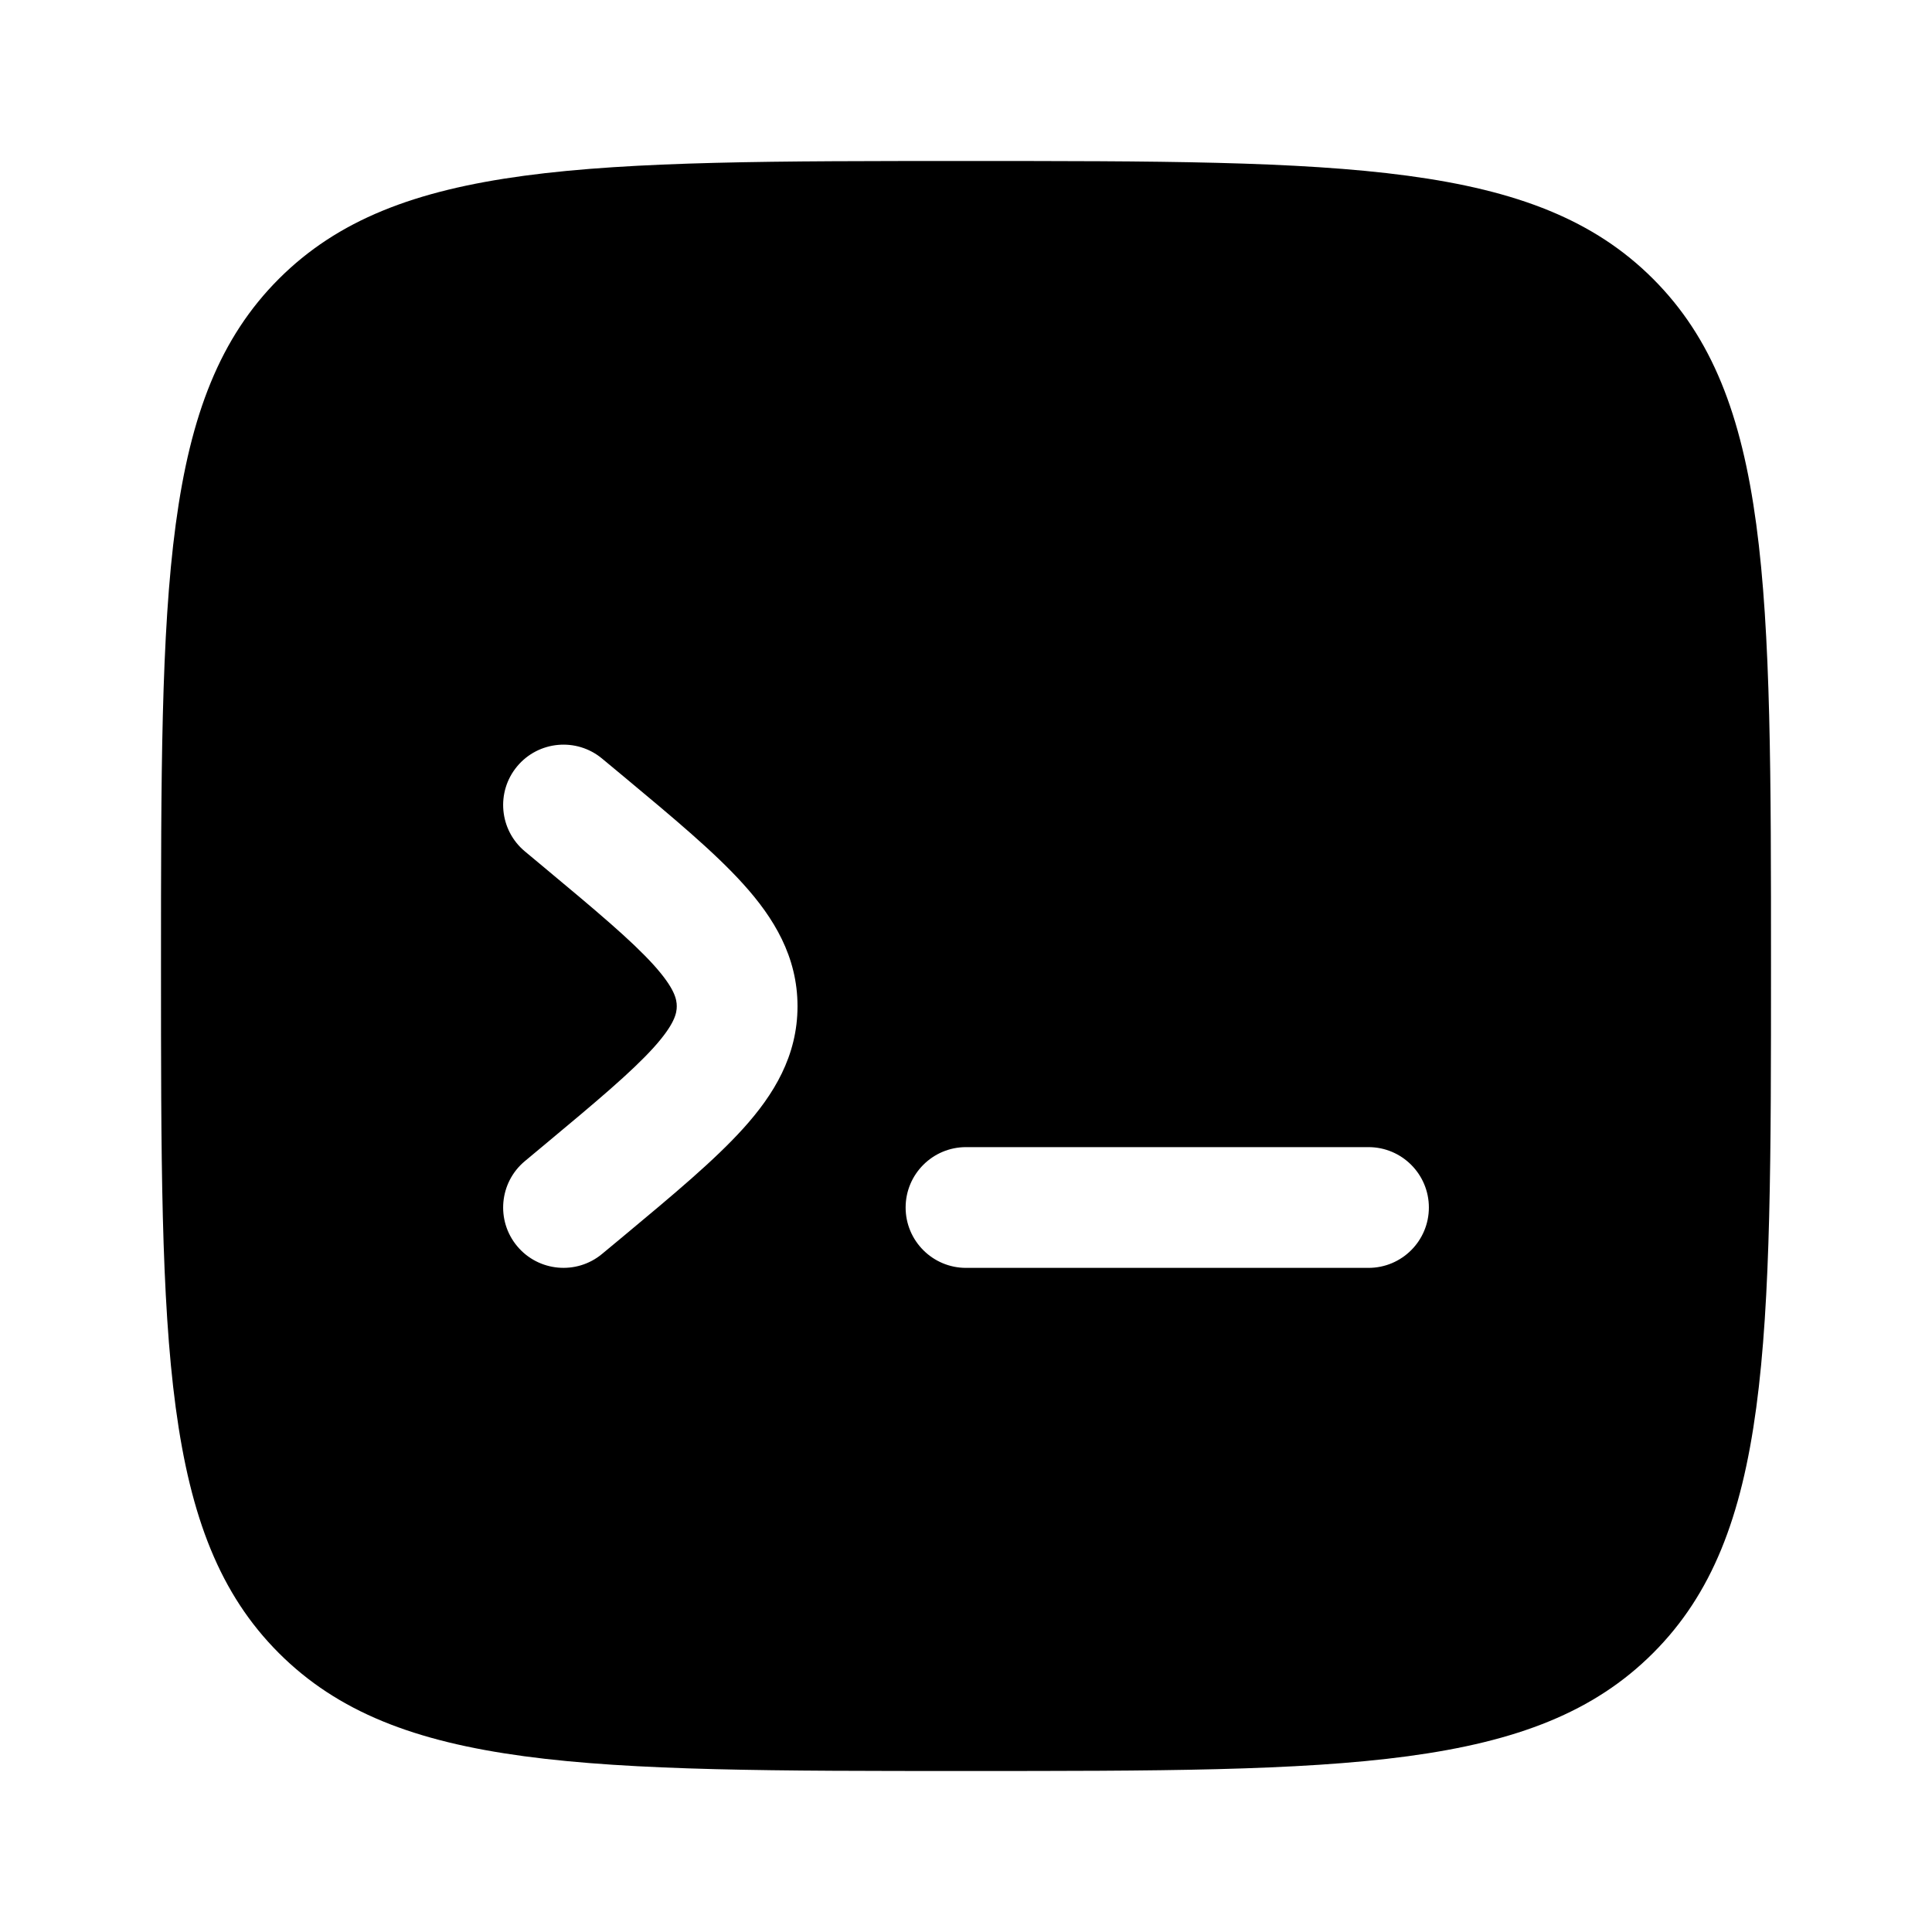
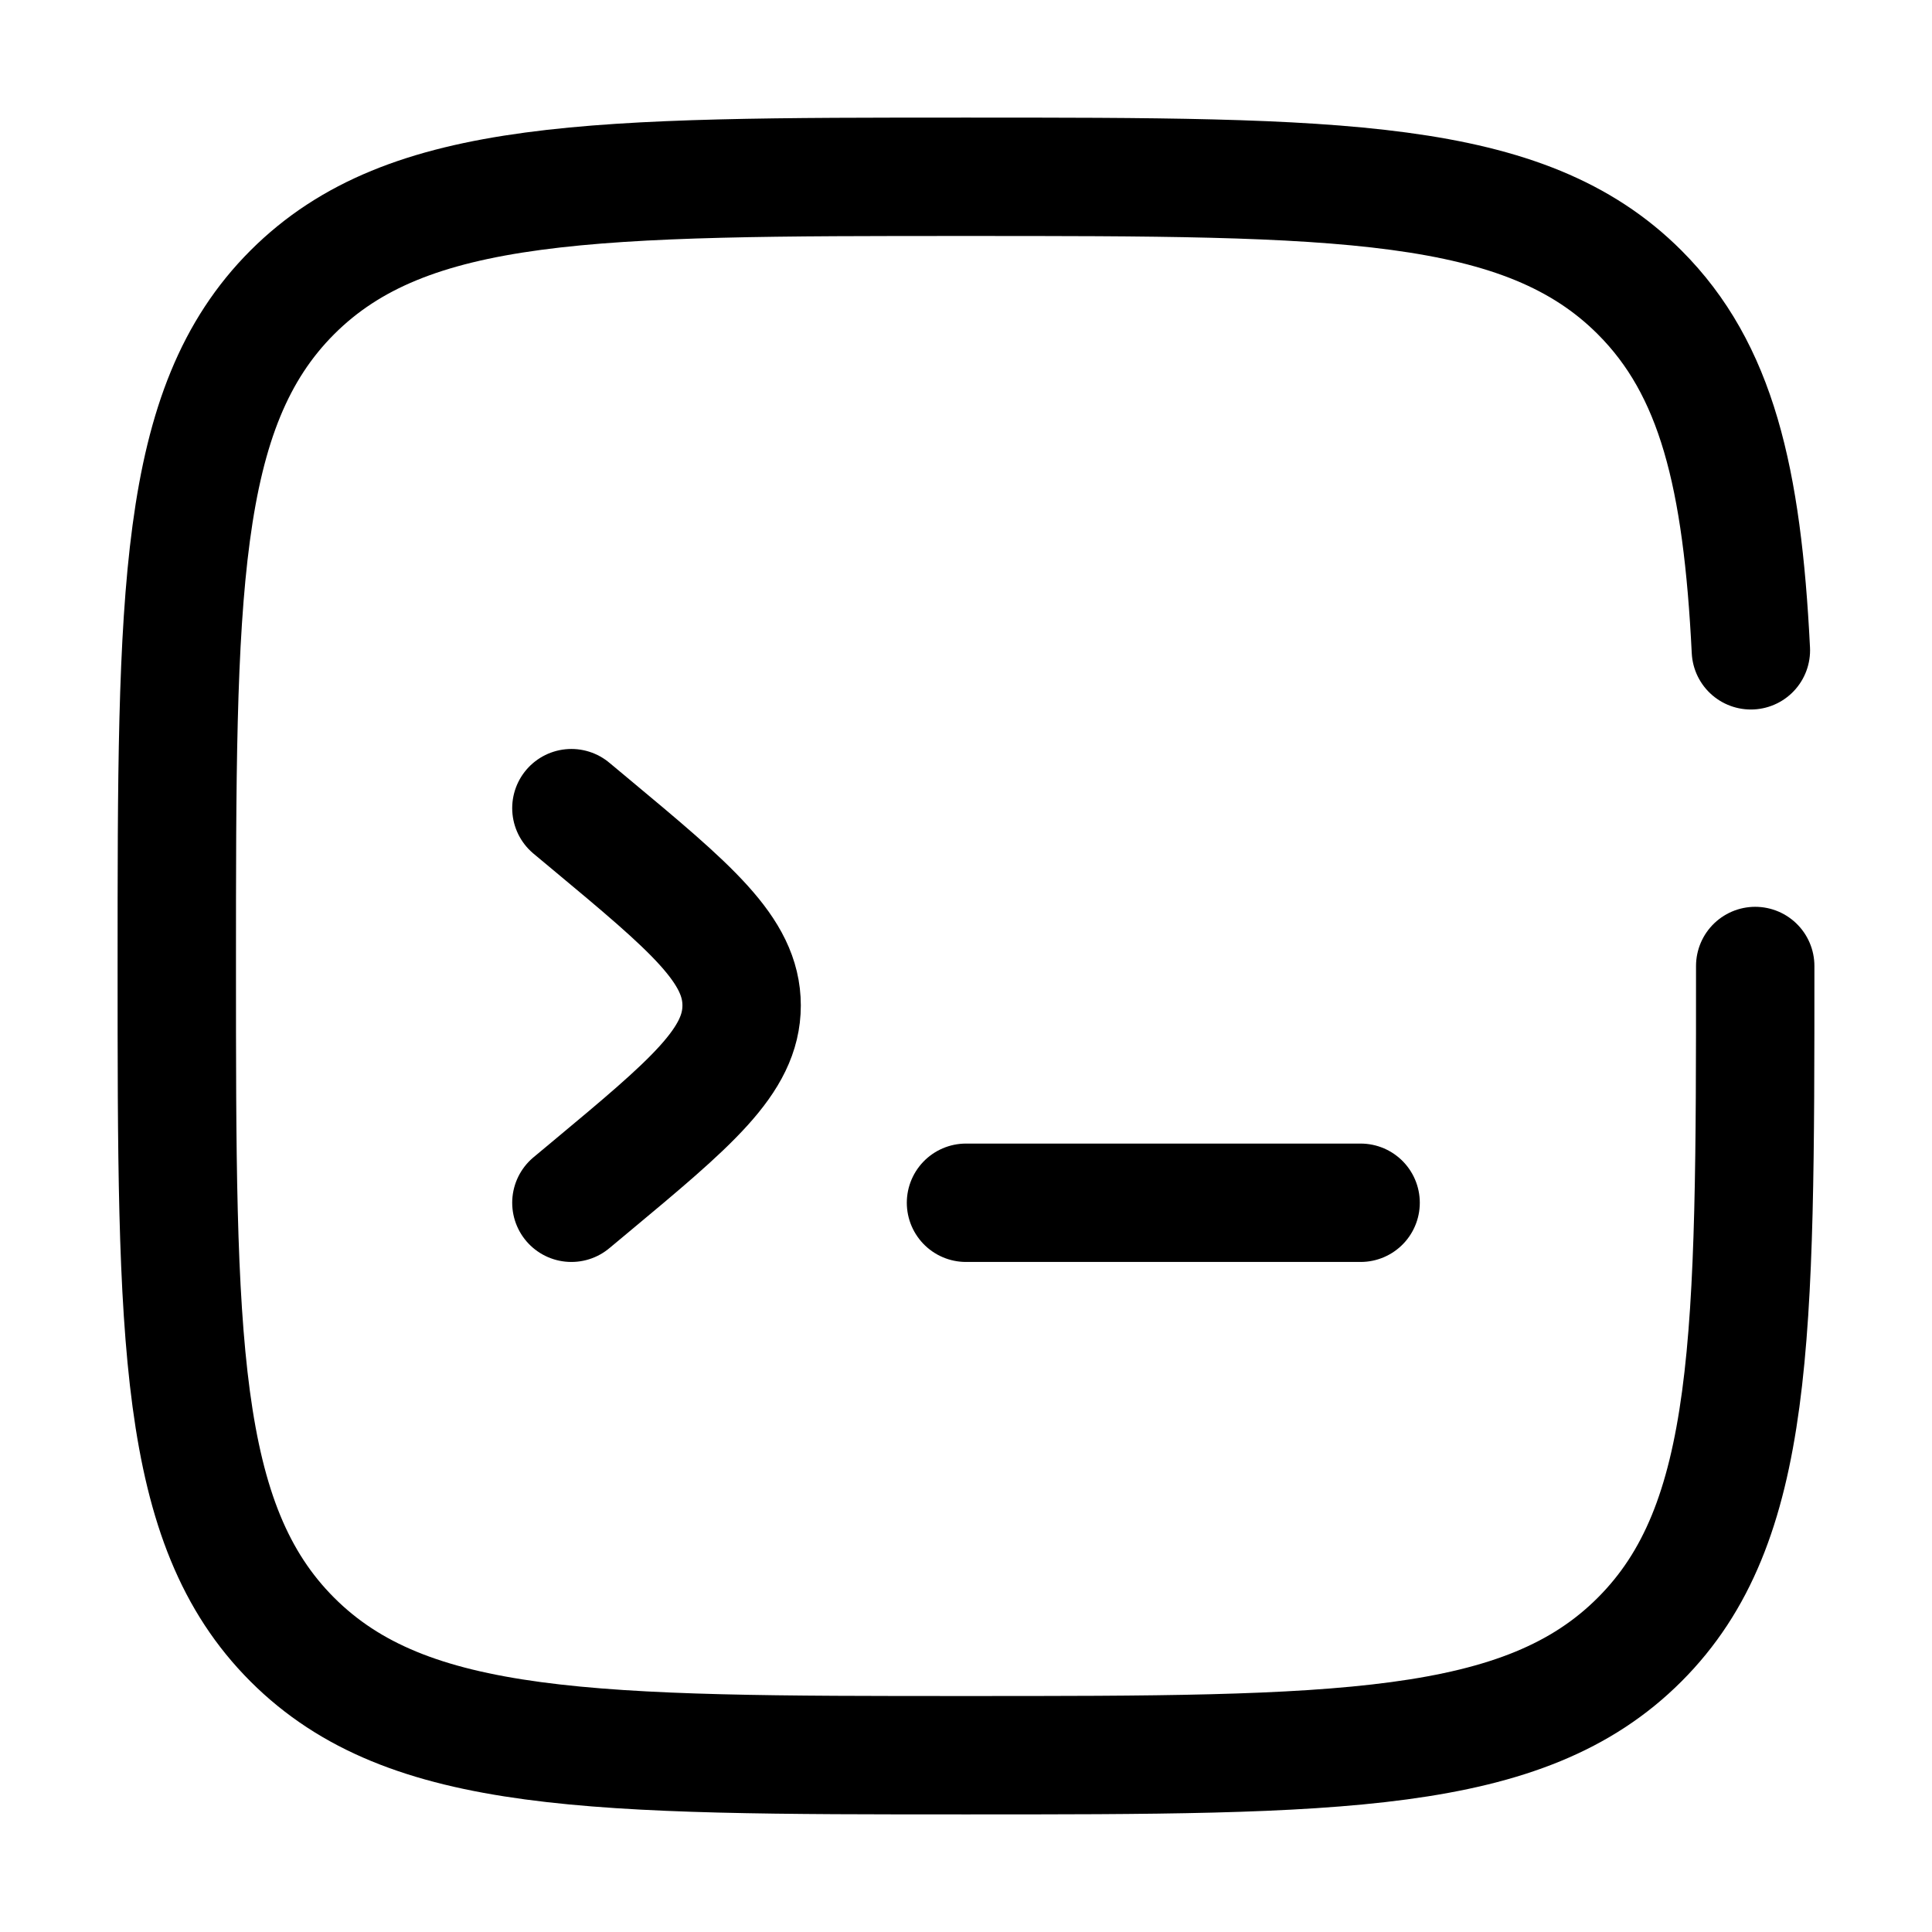
- <svg xmlns="http://www.w3.org/2000/svg" viewBox="0 0 24 24" fill="none">
+ <svg xmlns="http://www.w3.org/2000/svg" viewBox="-0.24 -0.24 24.48 24.48" fill="none" stroke="currentColor">
  <g id="SVGRepo_bgCarrier" stroke-width="0" />
  <g id="SVGRepo_tracerCarrier" stroke-linecap="round" stroke-linejoin="round" />
  <g id="SVGRepo_iconCarrier">
-     <path fill-rule="evenodd" clip-rule="evenodd" d="M3.464 3.464C2 4.929 2 7.286 2 12C2 16.714 2 19.071 3.464 20.535C4.929 22 7.286 22 12 22C16.714 22 19.071 22 20.535 20.535C22 19.071 22 16.714 22 12C22 7.286 22 4.929 20.535 3.464C19.071 2 16.714 2 12 2C7.286 2 4.929 2 3.464 3.464ZM6.424 9.52C6.689 9.202 7.162 9.159 7.48 9.424L7.757 9.654C8.362 10.158 8.877 10.587 9.233 10.982C9.612 11.401 9.907 11.883 9.907 12.5C9.907 13.117 9.612 13.599 9.233 14.018C8.877 14.413 8.362 14.842 7.757 15.346L7.48 15.576C7.162 15.841 6.689 15.798 6.424 15.48C6.159 15.162 6.202 14.689 6.52 14.424L6.754 14.229C7.413 13.68 7.843 13.319 8.12 13.013C8.382 12.722 8.407 12.586 8.407 12.5C8.407 12.414 8.382 12.278 8.12 11.987C7.843 11.681 7.413 11.32 6.754 10.771L6.52 10.576C6.202 10.311 6.159 9.838 6.424 9.52ZM17.75 15C17.75 15.414 17.414 15.75 17 15.75H12C11.586 15.75 11.25 15.414 11.25 15C11.25 14.586 11.586 14.25 12 14.25H17C17.414 14.25 17.75 14.586 17.75 15Z" fill="currentColor" />
+     <path d="M17 15H14.5H12" stroke="currentColor" stroke-width="1.5" stroke-linecap="round" />
+     <path d="M7 10L7.234 10.195C8.516 11.263 9.157 11.797 9.157 12.5C9.157 13.203 8.516 13.737 7.234 14.805L7 15" stroke="currentColor" stroke-width="1.5" stroke-linecap="round" />
+     <path d="M22 12C22 16.714 22 19.071 20.535 20.535C19.071 22 16.714 22 12 22C7.286 22 4.929 22 3.464 20.535C2 19.071 2 16.714 2 12C2 7.286 2 4.929 3.464 3.464C4.929 2 7.286 2 12 2C16.714 2 19.071 2 20.535 3.464C21.509 4.438 21.836 5.807 21.945 8" stroke="currentColor" stroke-width="1.5" stroke-linecap="round" />
  </g>
</svg>
